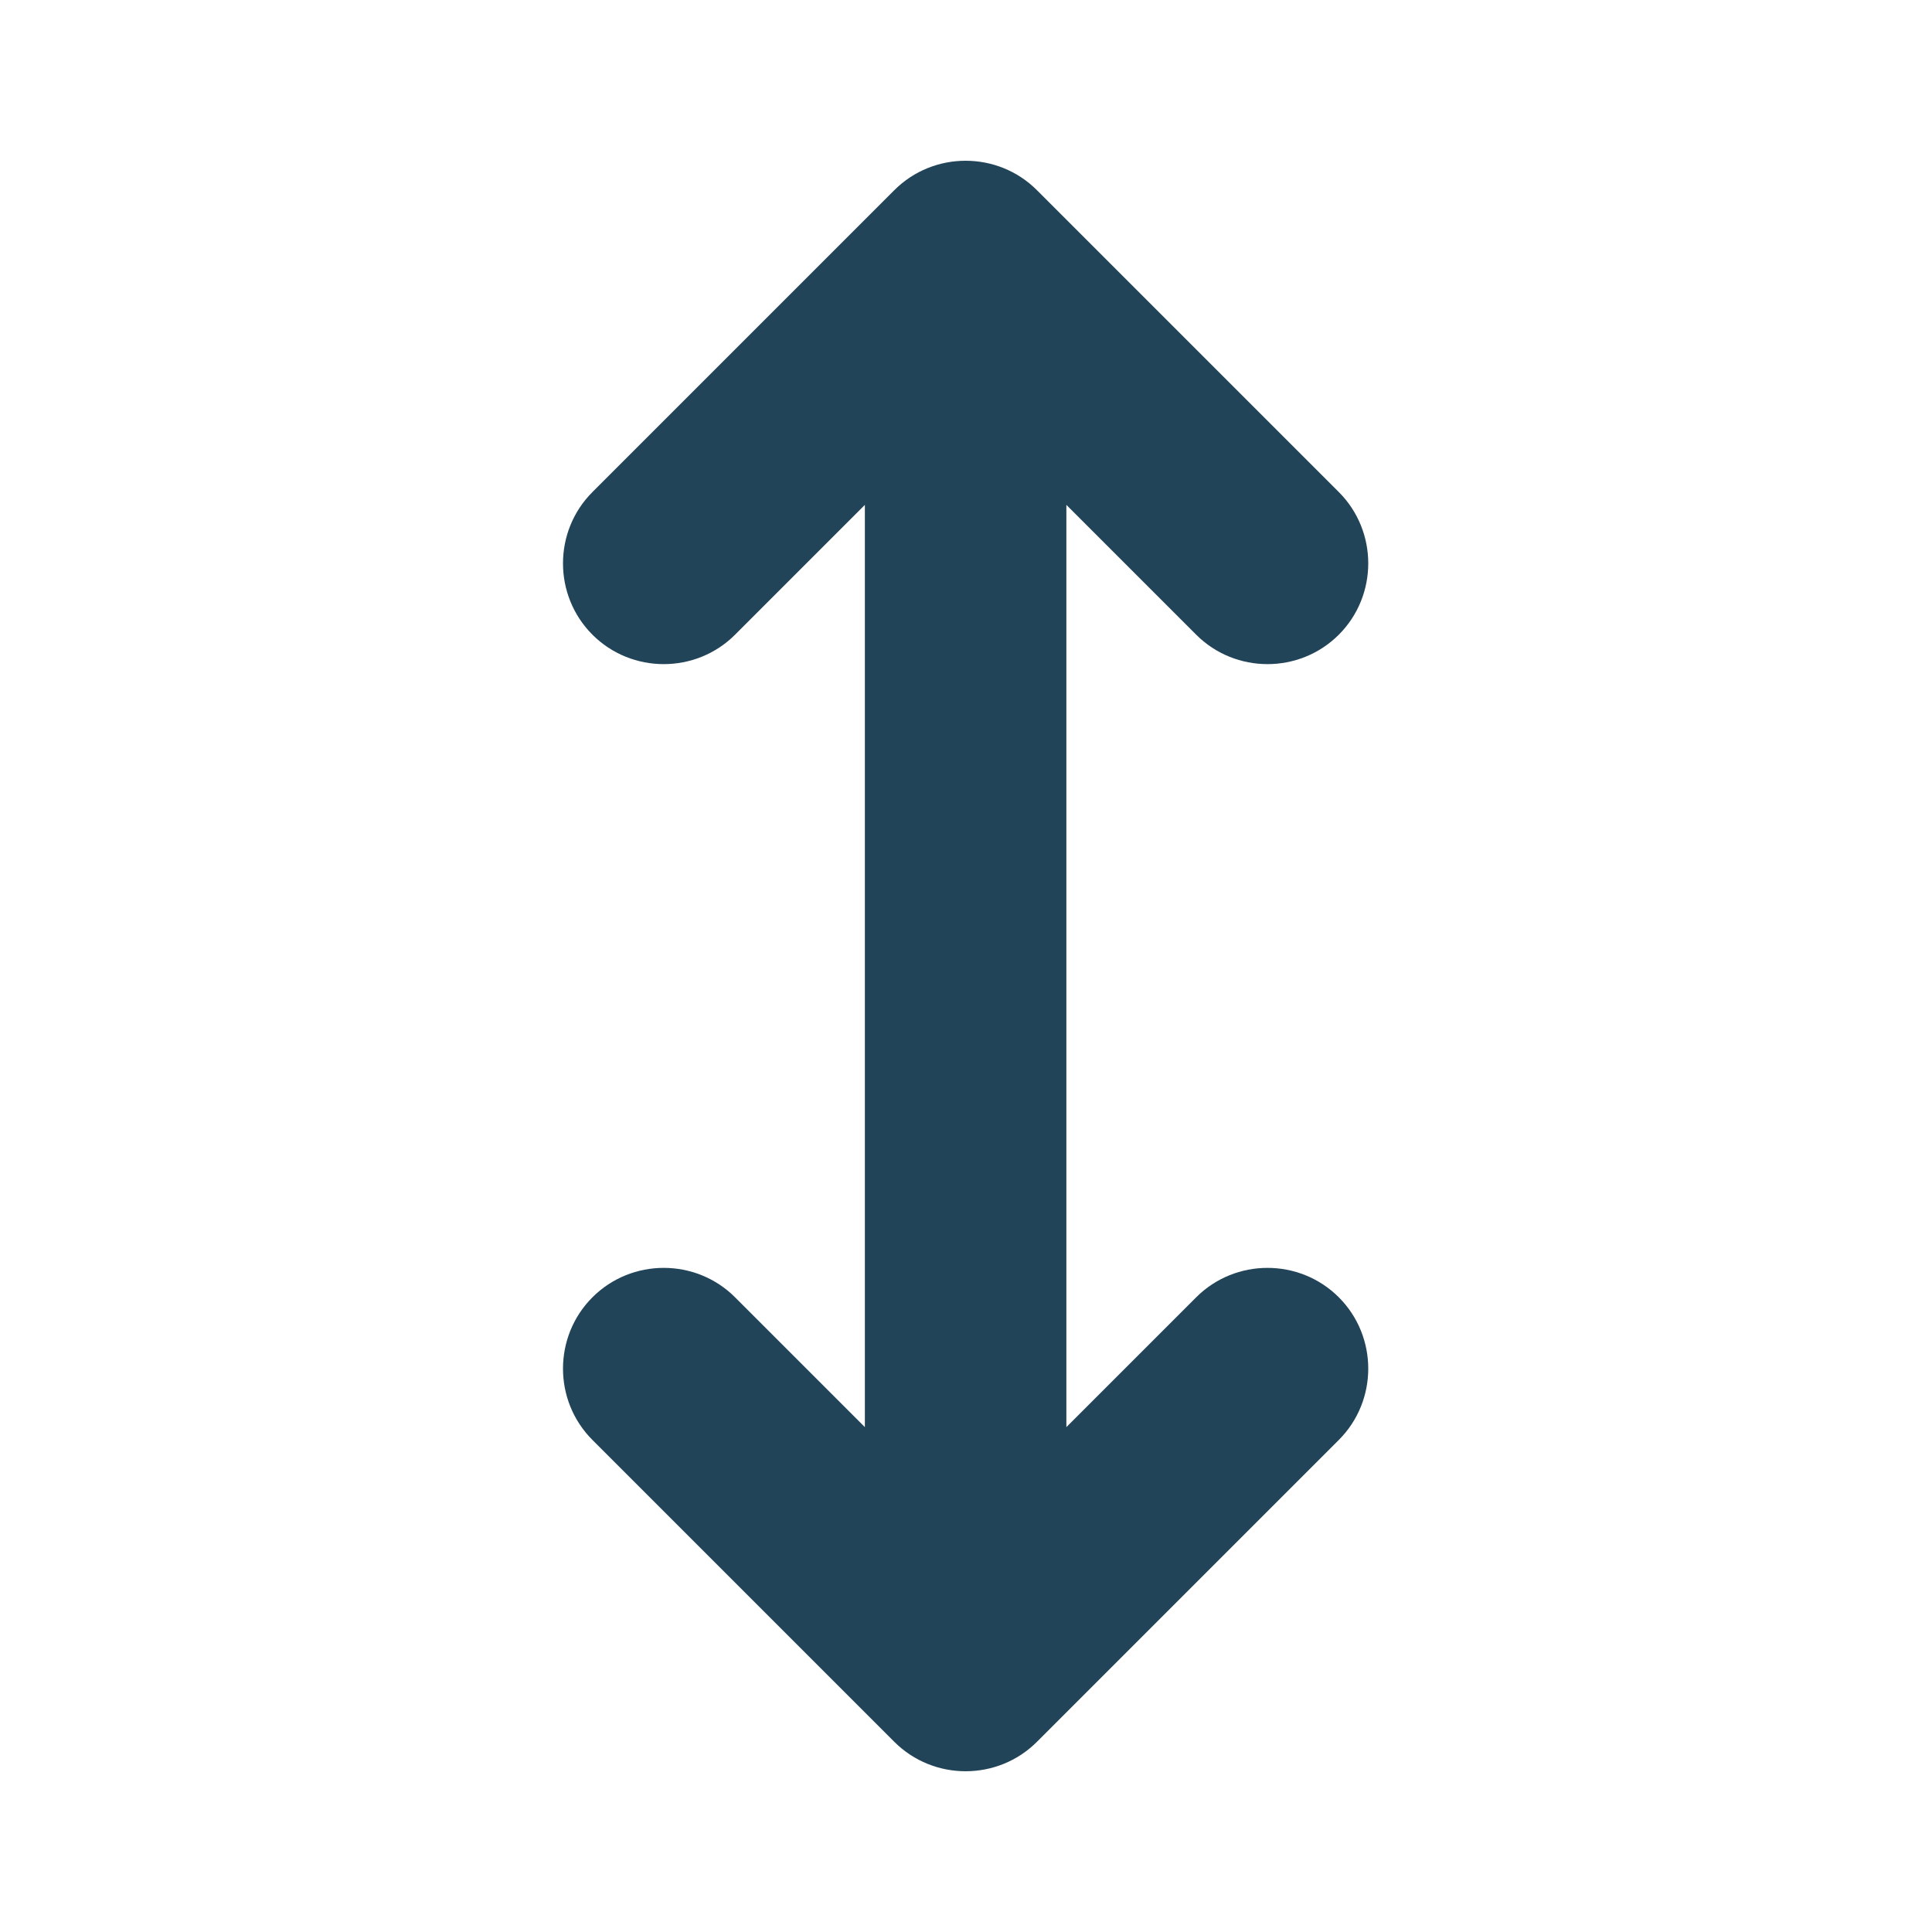
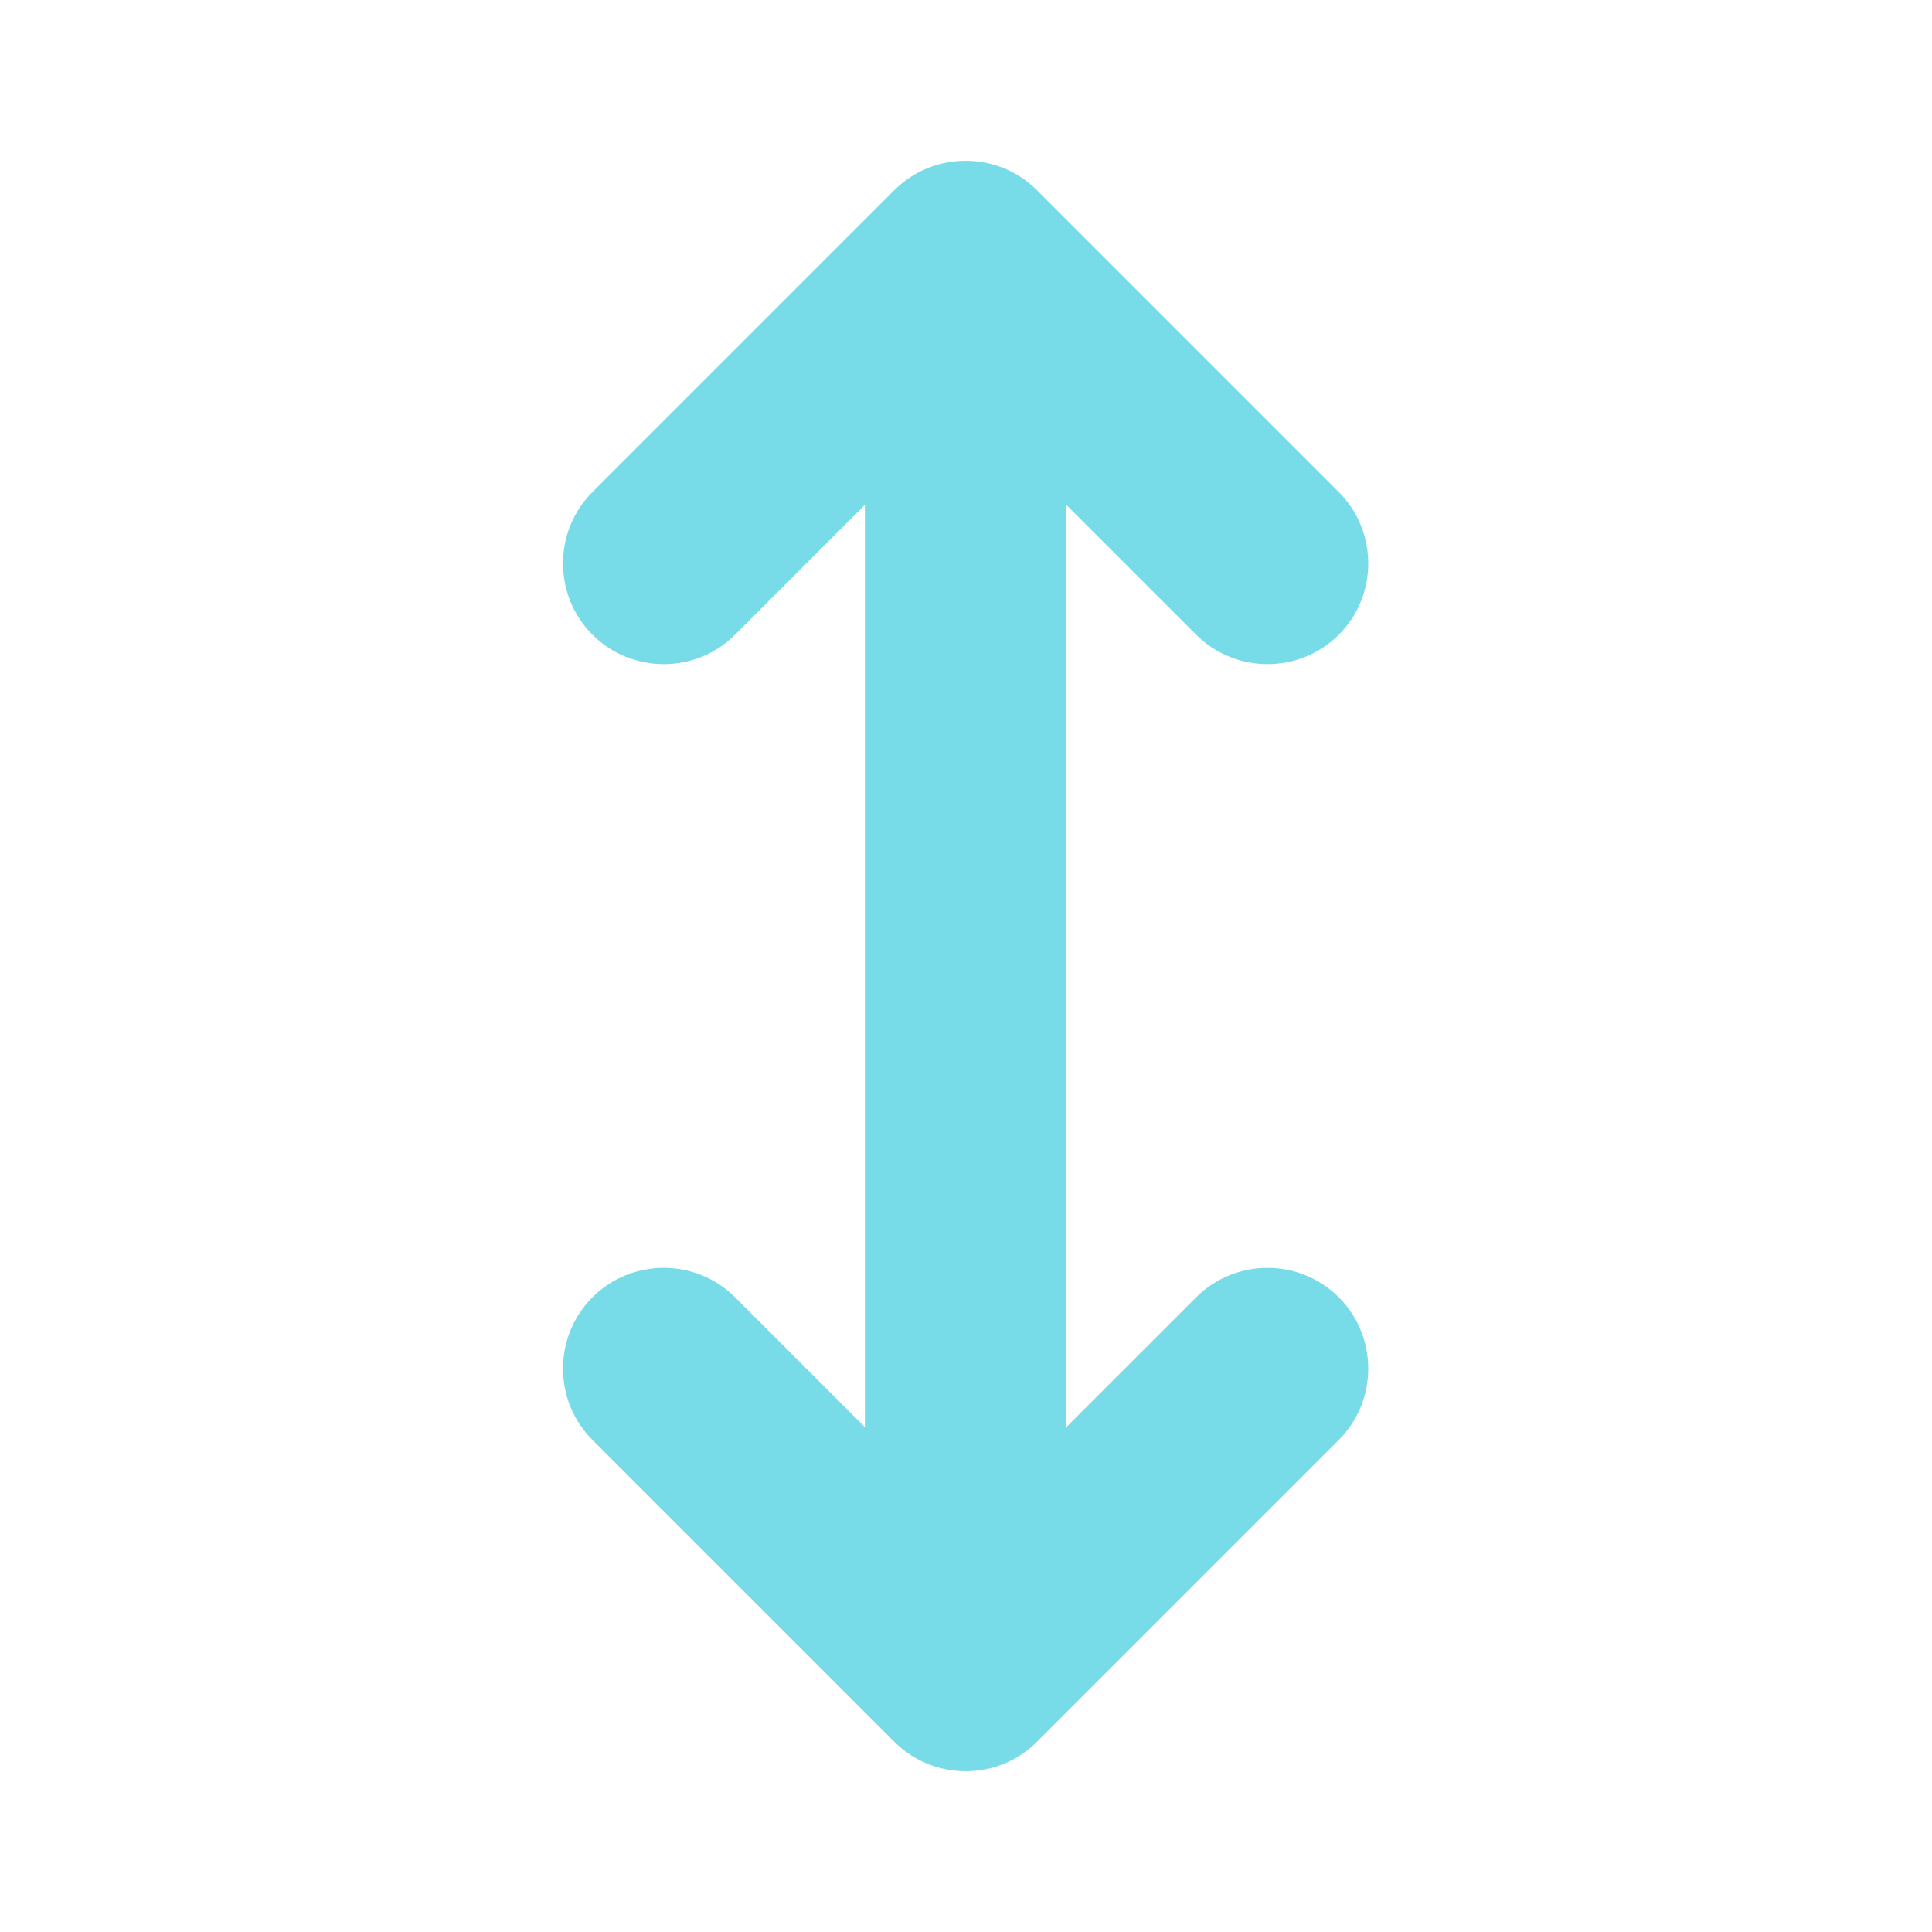
<svg xmlns="http://www.w3.org/2000/svg" version="1.1" id="svg2" x="0px" y="0px" viewBox="0 0 256 256" style="enable-background:new 0 0 256 256;" xml:space="preserve">
  <style type="text/css">
- 	.st0{fill:#224458;}
+ 	.st0{fill:#78DCE8;}
</style>
-   <path class="st0" d="M137.4,25.2c-5.2-5.2-13.7-5.2-18.9,0l-40,40c-5.2,5.2-5.2,13.7,0,18.9c5.2,5.2,13.7,5.2,18.9,0l17.2-17.2  v122.2l-17.2-17.2c-5.2-5.2-13.7-5.2-18.9,0s-5.2,13.7,0,18.9l40,40c5.2,5.2,13.7,5.2,18.9,0l40-40c5.2-5.2,5.2-13.7,0-18.9  c-5.2-5.2-13.7-5.2-18.9,0l-17.2,17.2V66.9l17.2,17.2c5.2,5.2,13.7,5.2,18.9,0c5.2-5.2,5.2-13.7,0-18.9L137.4,25.2L137.4,25.2z" />
+   <path class="st0" d="M137.4,25.2c-5.2-5.2-13.7-5.2-18.9,0l-40,40c-5.2,5.2-5.2,13.7,0,18.9c5.2,5.2,13.7,5.2,18.9,0l17.2-17.2  v122.2l-17.2-17.2c-5.2-5.2-13.7-5.2-18.9,0s-5.2,13.7,0,18.9l40,40c5.2,5.2,13.7,5.2,18.9,0l40-40c5.2-5.2,5.2-13.7,0-18.9  s-13.7-5.2-18.9,0l-17.2,17.2V66.9l17.2,17.2c5.2,5.2,13.7,5.2,18.9,0s5.2-13.7,0-18.9L137.4,25.2L137.4,25.2z" />
</svg>
